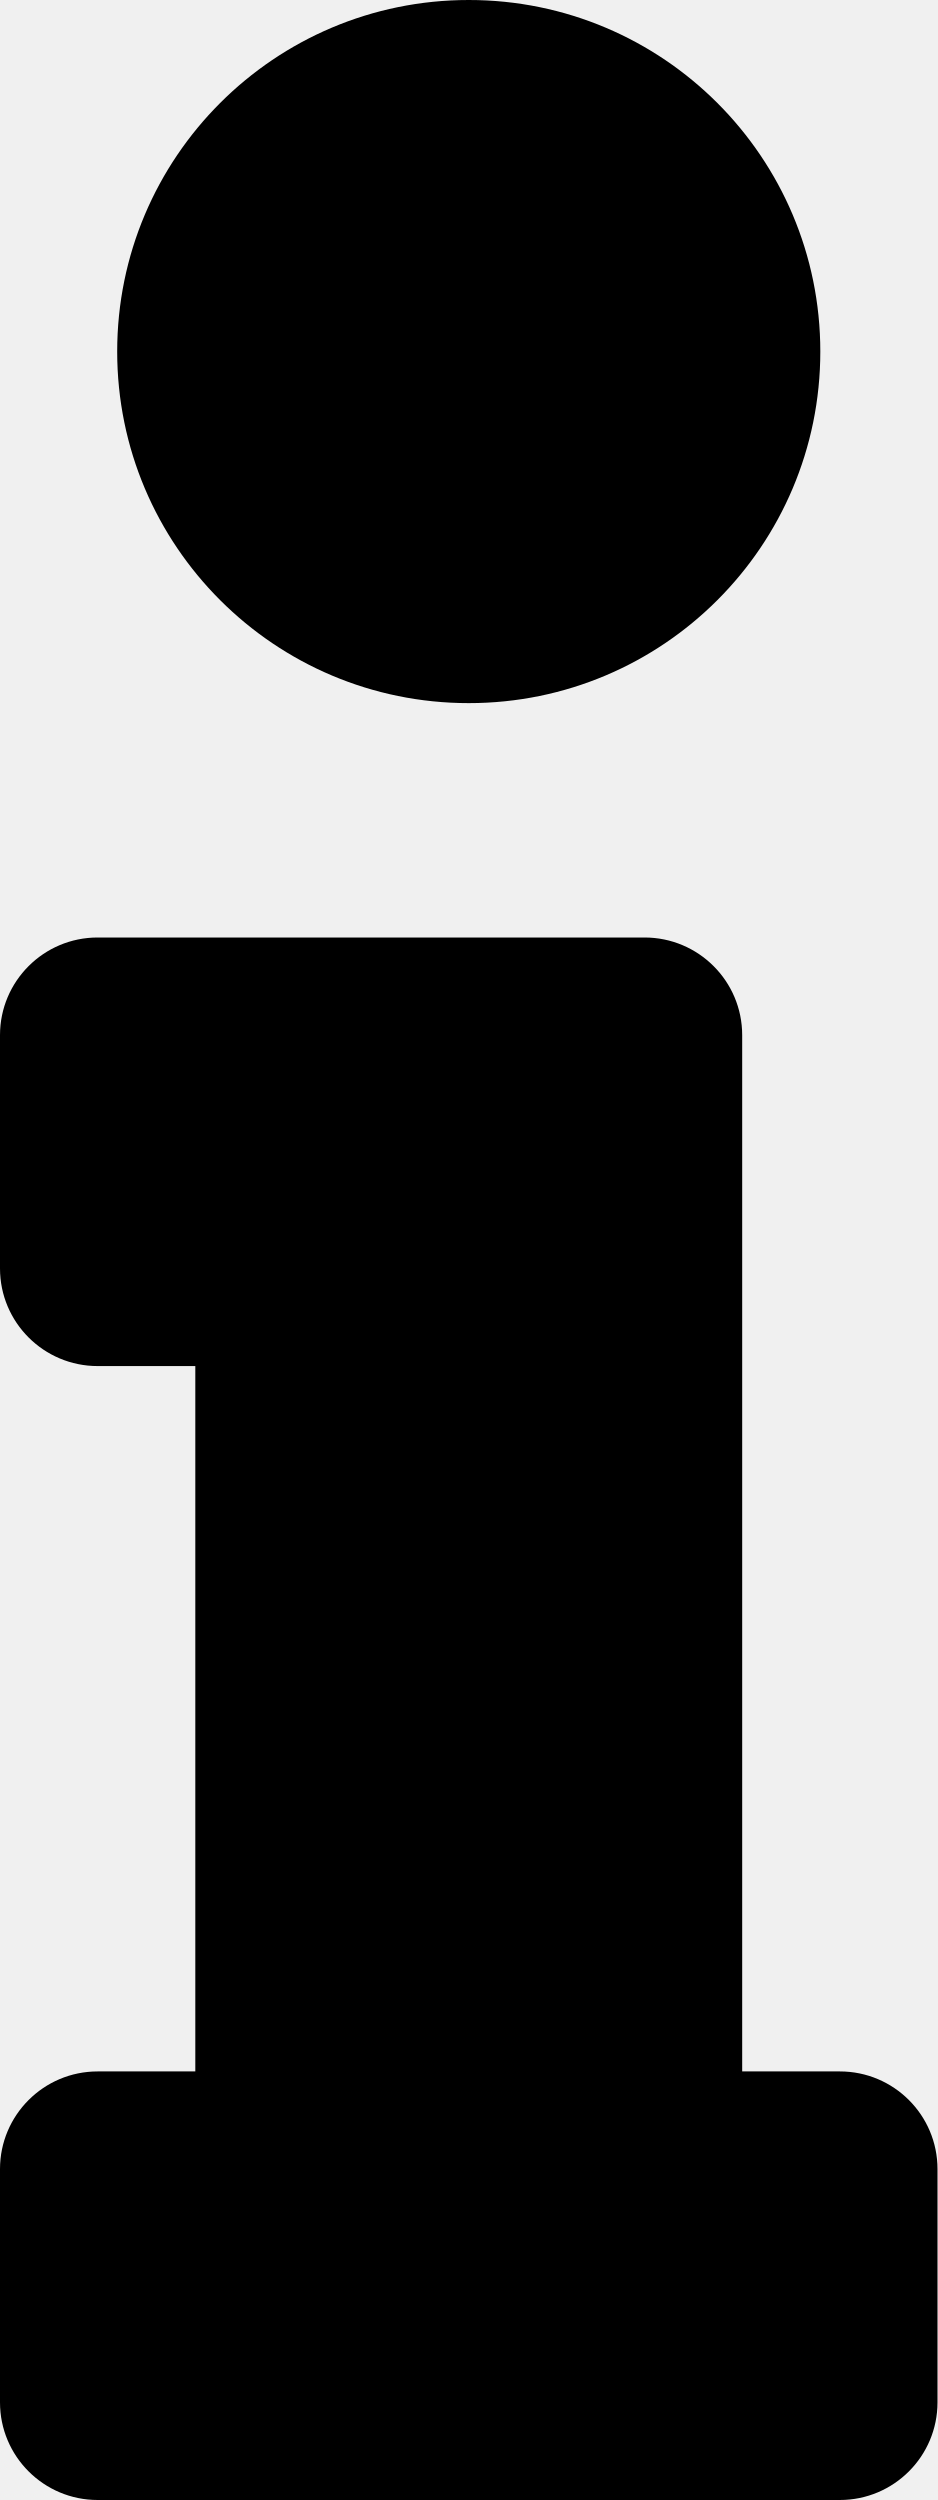
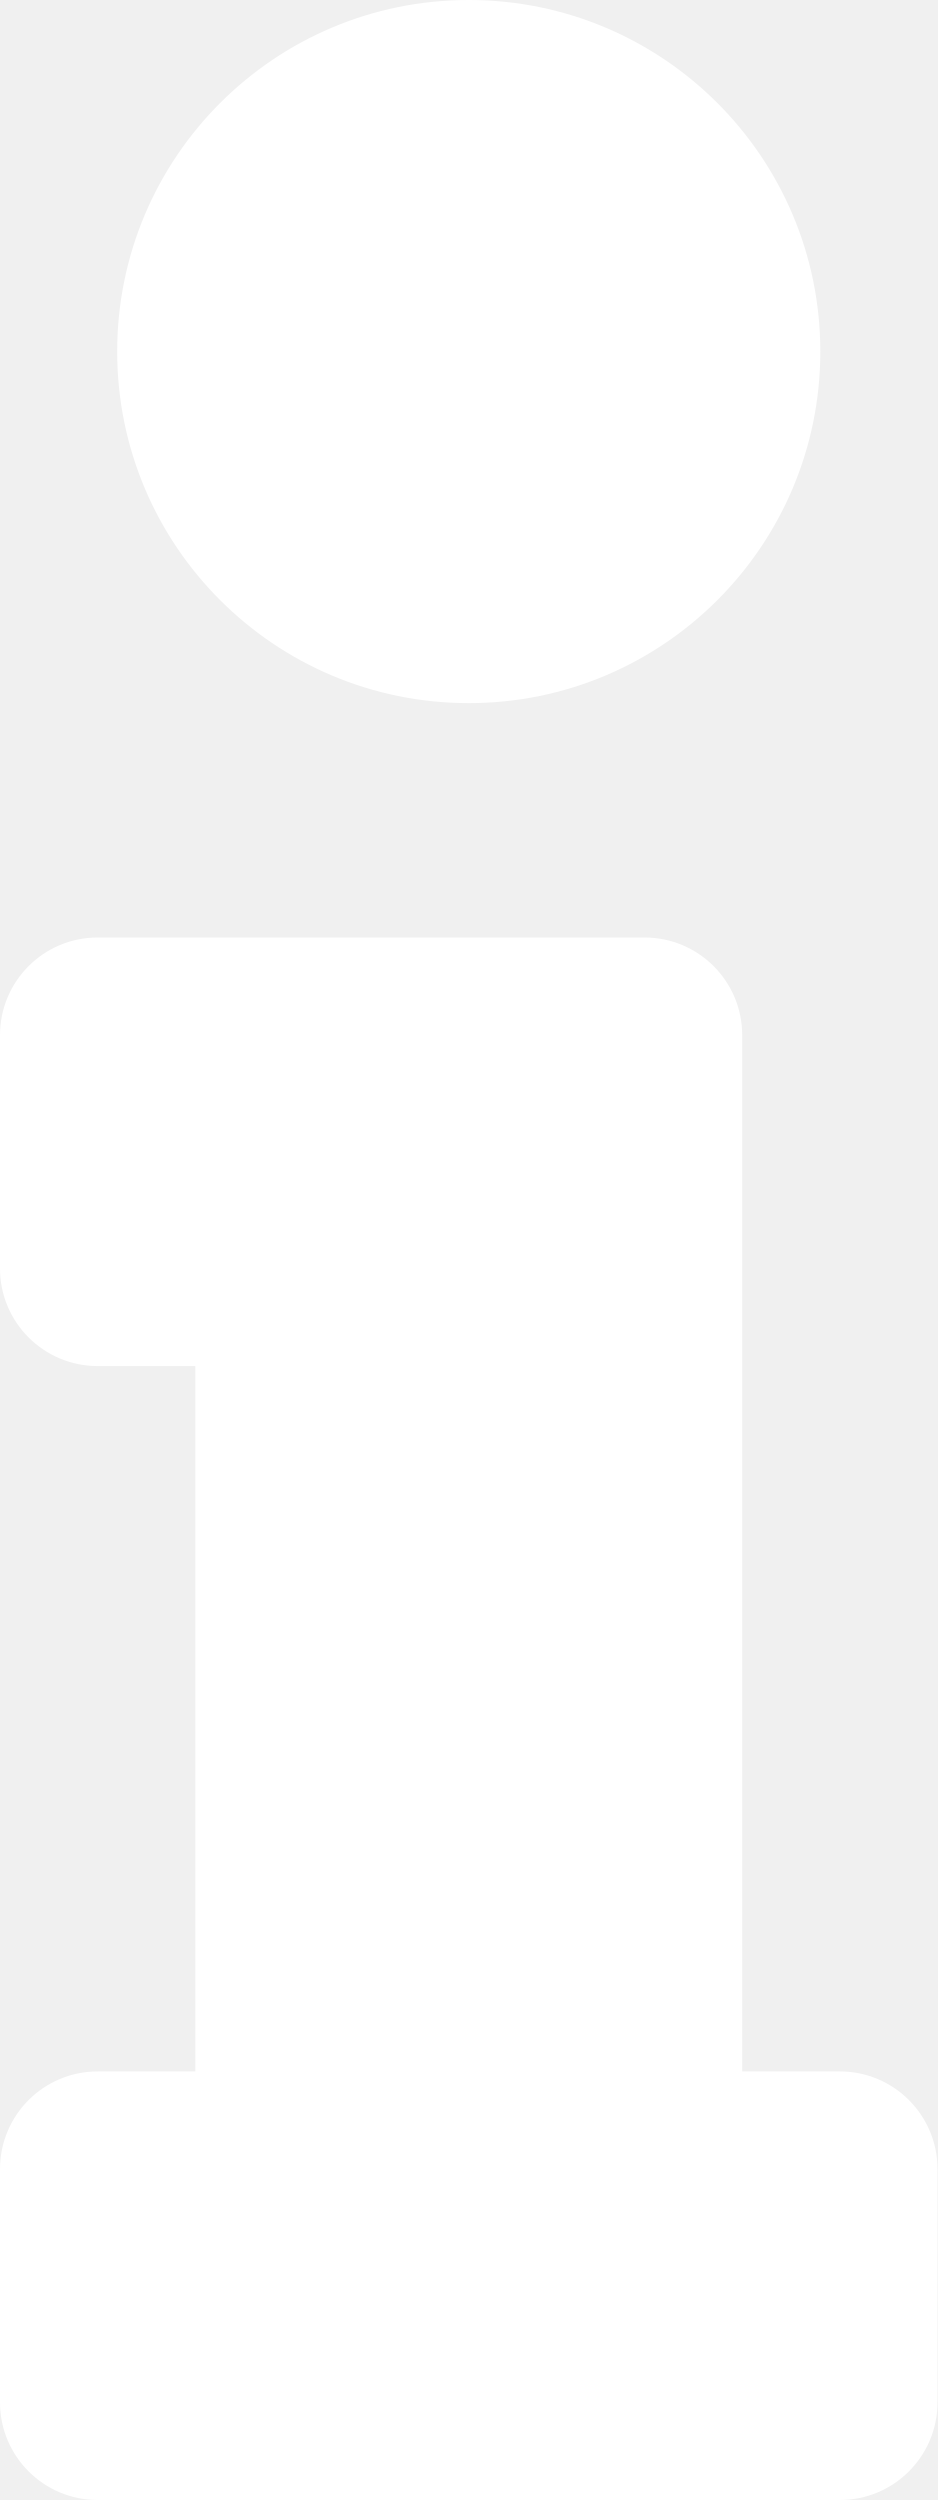
<svg xmlns="http://www.w3.org/2000/svg" aria-hidden="true" focusable="false" data-prefix="fas" data-icon="info" class="svg-inline--fa fa-info fa-w-6" role="img" viewBox="0 0 192 512">
-   <path fill="currentColor" d="M20 424.229h20V279.771H20c-11.046 0-20-8.954-20-20V212c0-11.046 8.954-20 20-20h112c11.046 0 20 8.954 20 20v212.229h20c11.046 0 20 8.954 20 20V492c0 11.046-8.954 20-20 20H20c-11.046 0-20-8.954-20-20v-47.771c0-11.046 8.954-20 20-20zM96 0C56.235 0 24 32.235 24 72s32.235 72 72 72 72-32.235 72-72S135.764 0 96 0z" />
+   <path fill="white" d="M20 424.229h20V279.771H20c-11.046 0-20-8.954-20-20V212c0-11.046 8.954-20 20-20h112c11.046 0 20 8.954 20 20v212.229h20c11.046 0 20 8.954 20 20V492c0 11.046-8.954 20-20 20H20c-11.046 0-20-8.954-20-20v-47.771c0-11.046 8.954-20 20-20zM96 0C56.235 0 24 32.235 24 72s32.235 72 72 72 72-32.235 72-72S135.764 0 96 0z" />
</svg>
